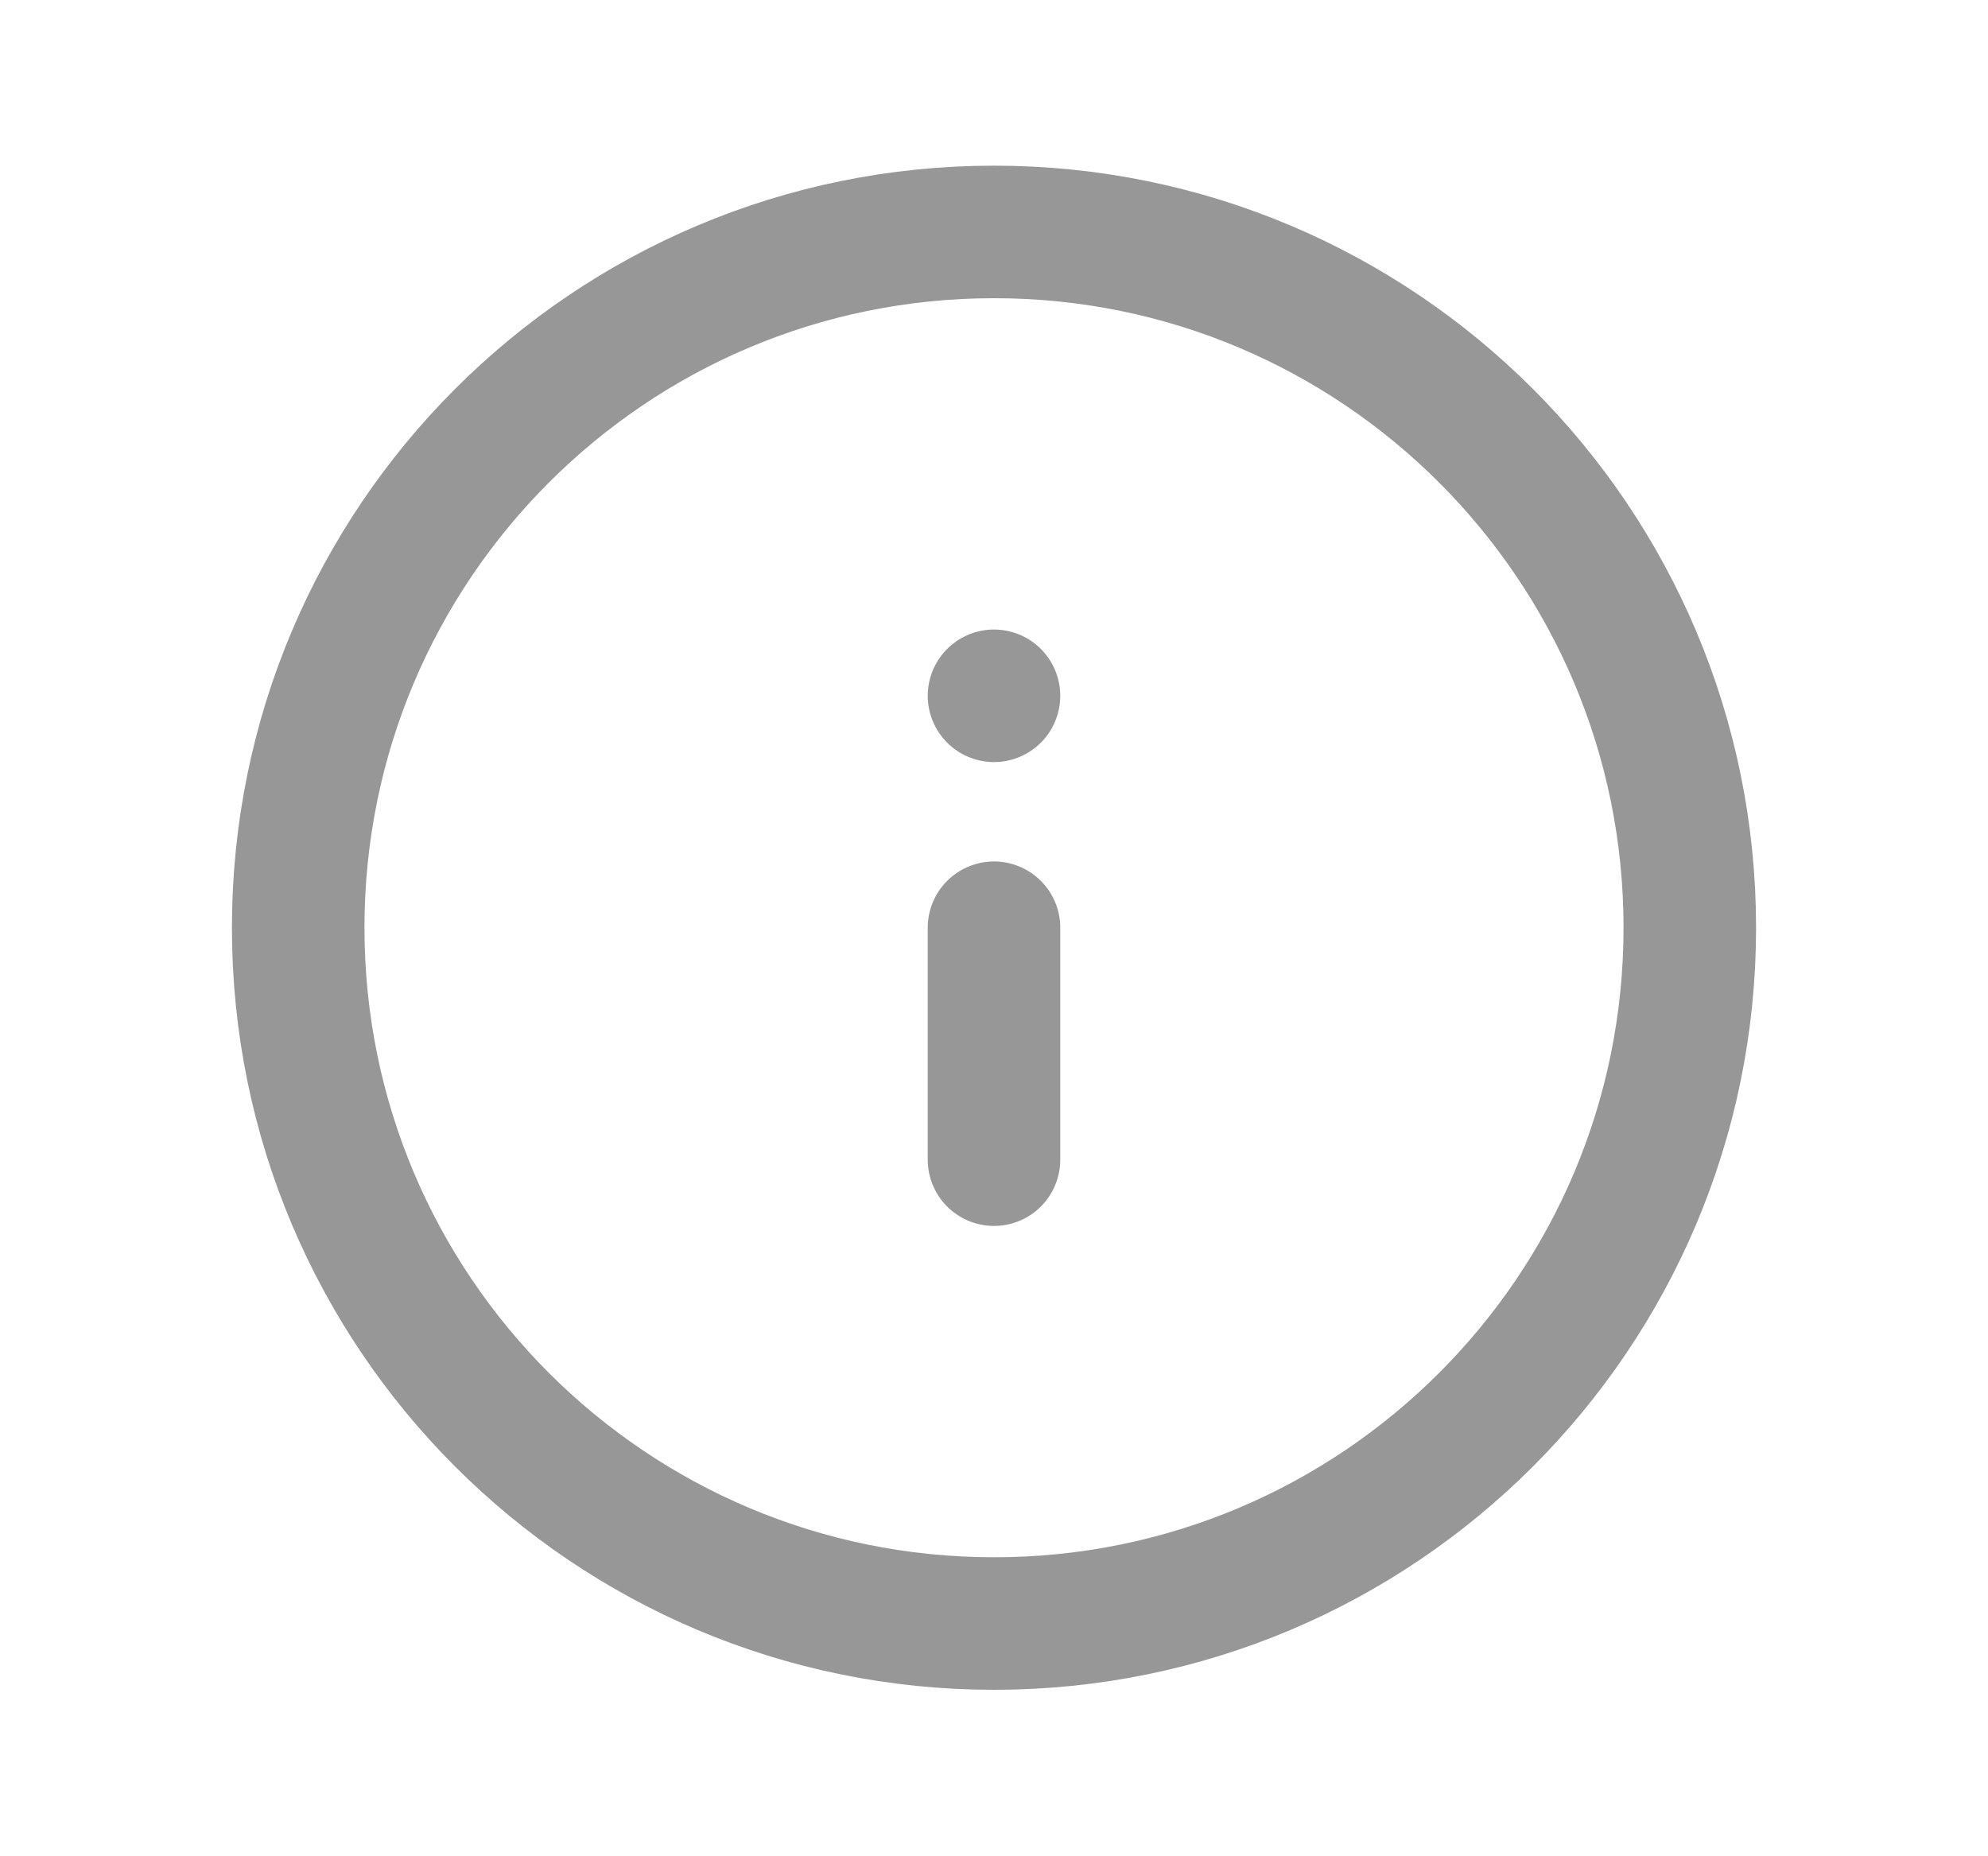
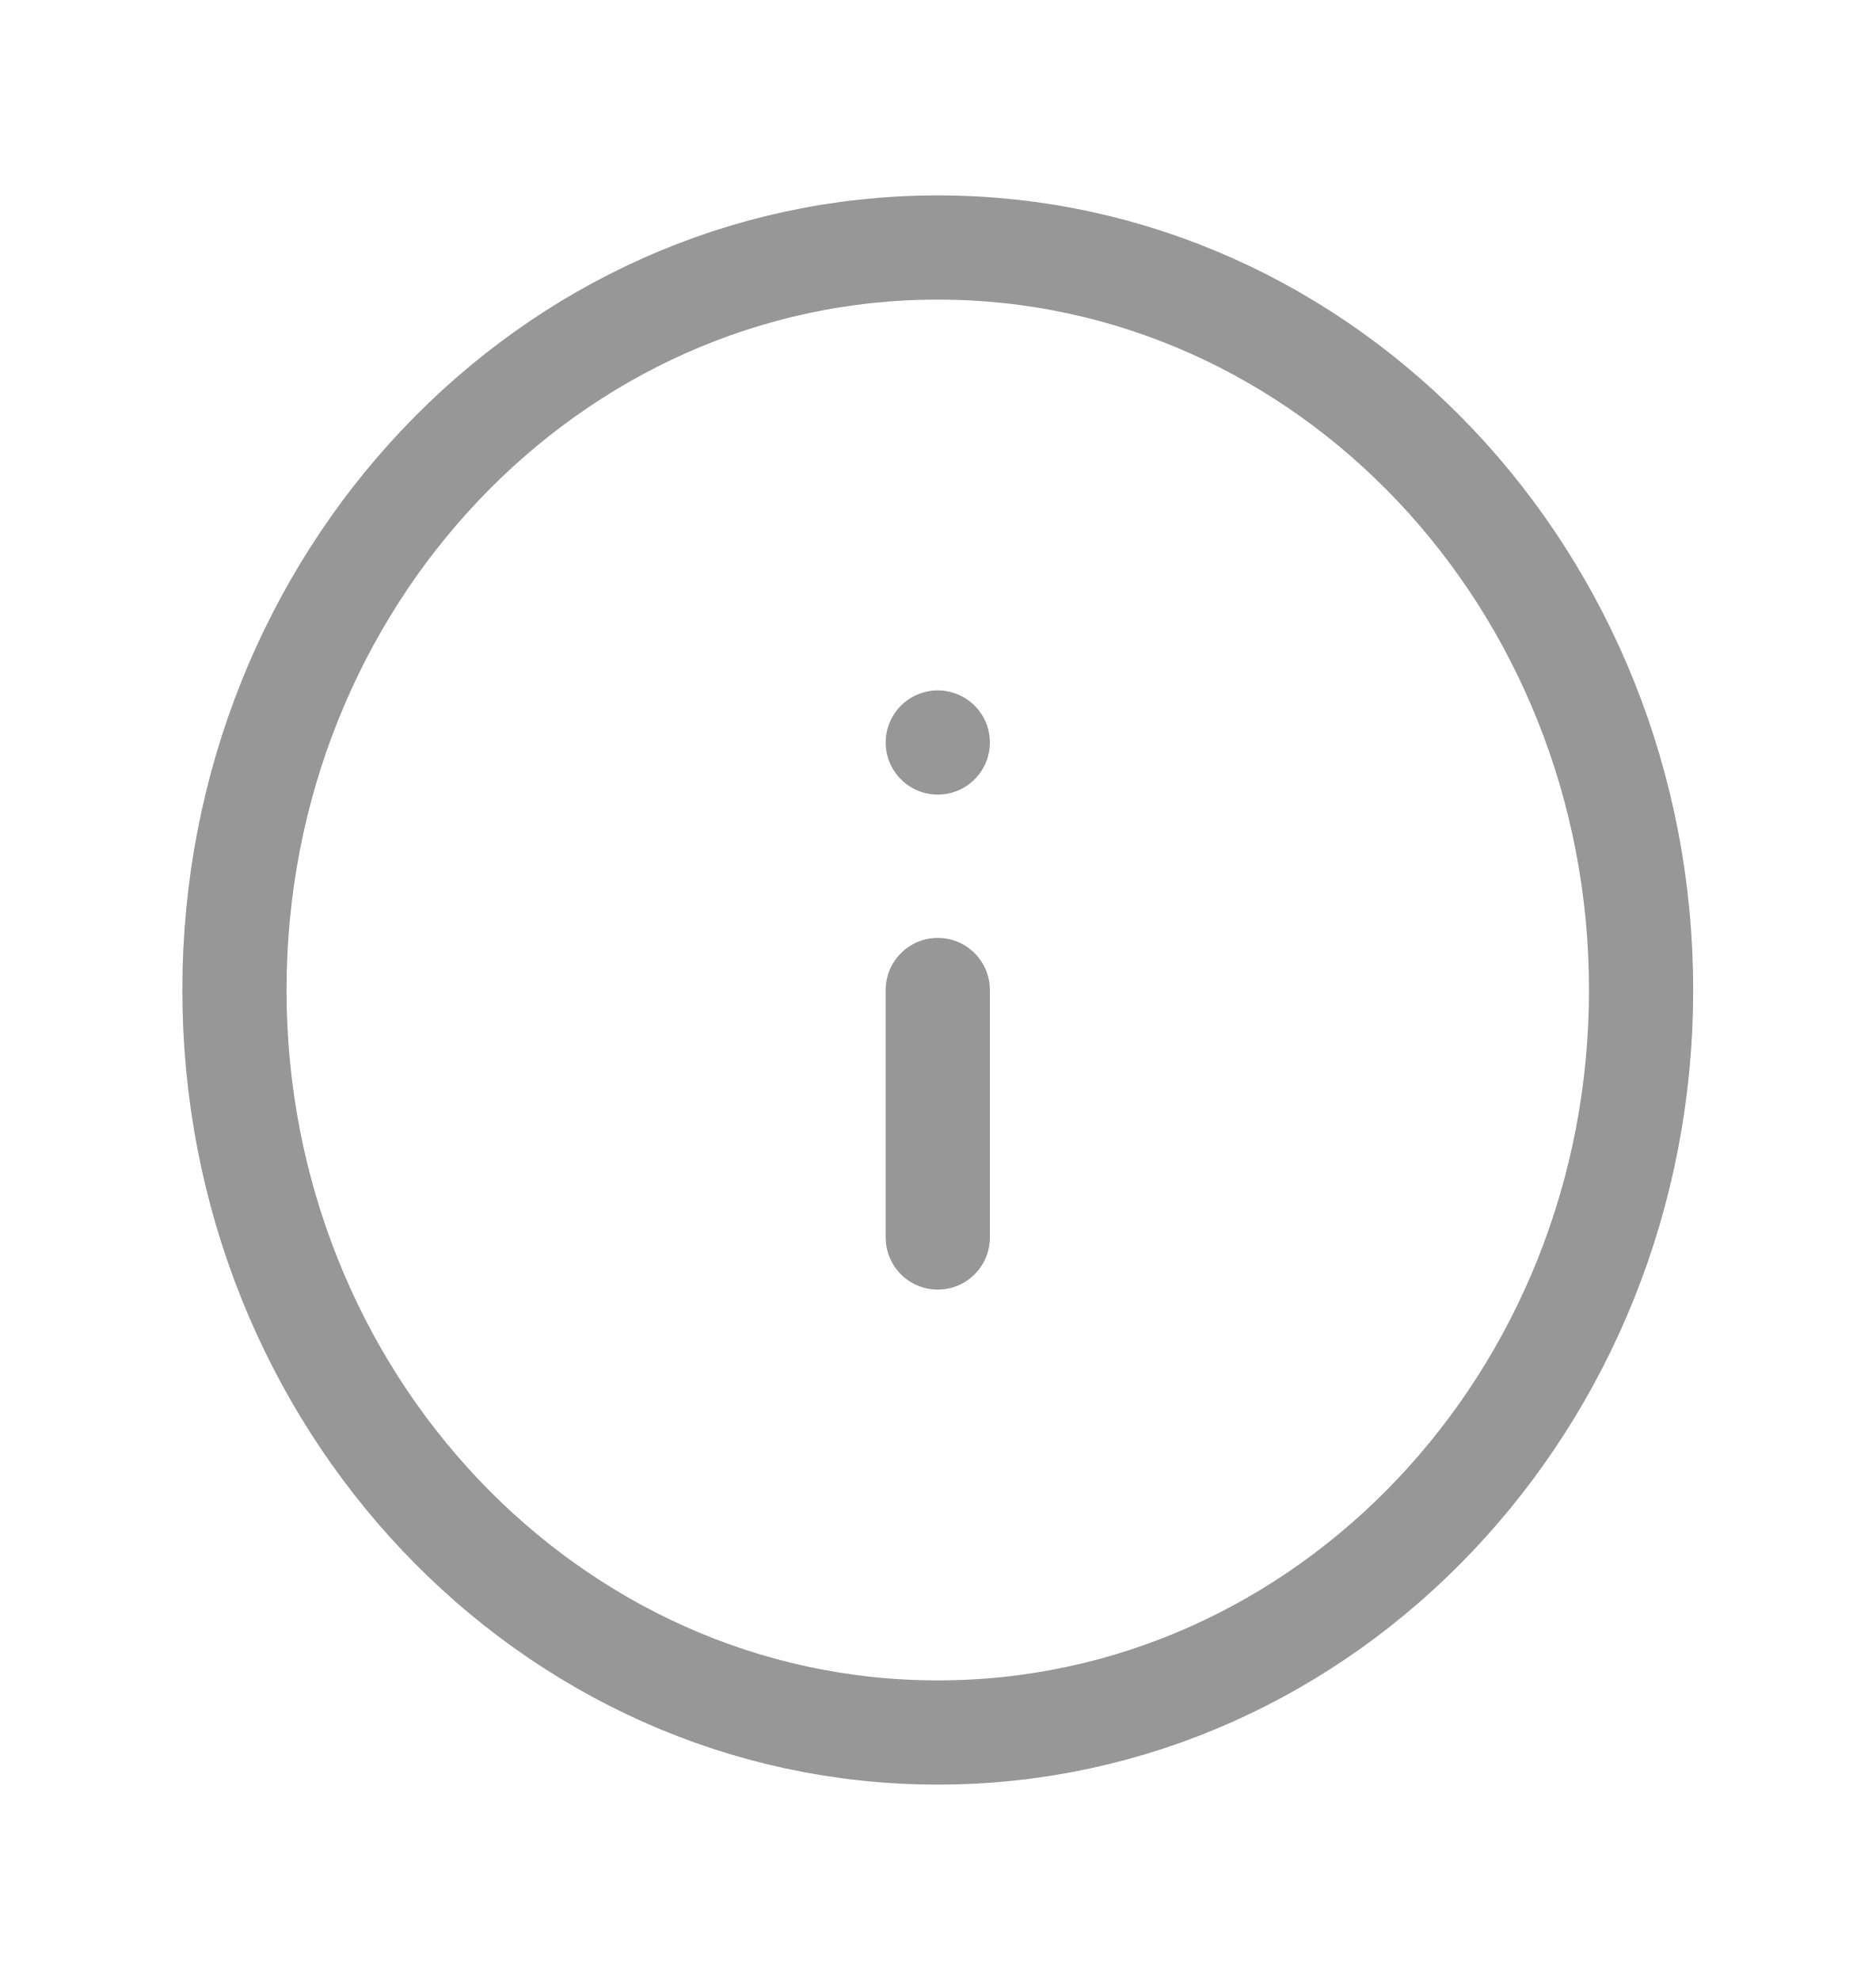
- <svg xmlns="http://www.w3.org/2000/svg" width="15" height="14" viewBox="0 0 15 14" fill="none">
-   <circle cx="7.5" cy="7" r="5.25" stroke="#979797" stroke-linecap="round" stroke-linejoin="round" />
-   <path d="M7.5 8.75V7" stroke="#979797" stroke-linecap="round" stroke-linejoin="round" />
-   <path d="M7.5 5.25V5.25" stroke="#979797" stroke-linecap="round" stroke-linejoin="round" />
+ <svg xmlns="http://www.w3.org/2000/svg" width="18" height="19" viewBox="0 0 18 19" fill="none">
+   <ellipse cx="9" cy="9.5" rx="6.75" ry="7.125" stroke="#979797" stroke-linecap="round" stroke-linejoin="round" />
+   <path d="M9 11.875V9.5" stroke="#979797" stroke-linecap="round" stroke-linejoin="round" />
+   <path d="M9 7.125V7.125" stroke="#979797" stroke-linecap="round" stroke-linejoin="round" />
</svg>
